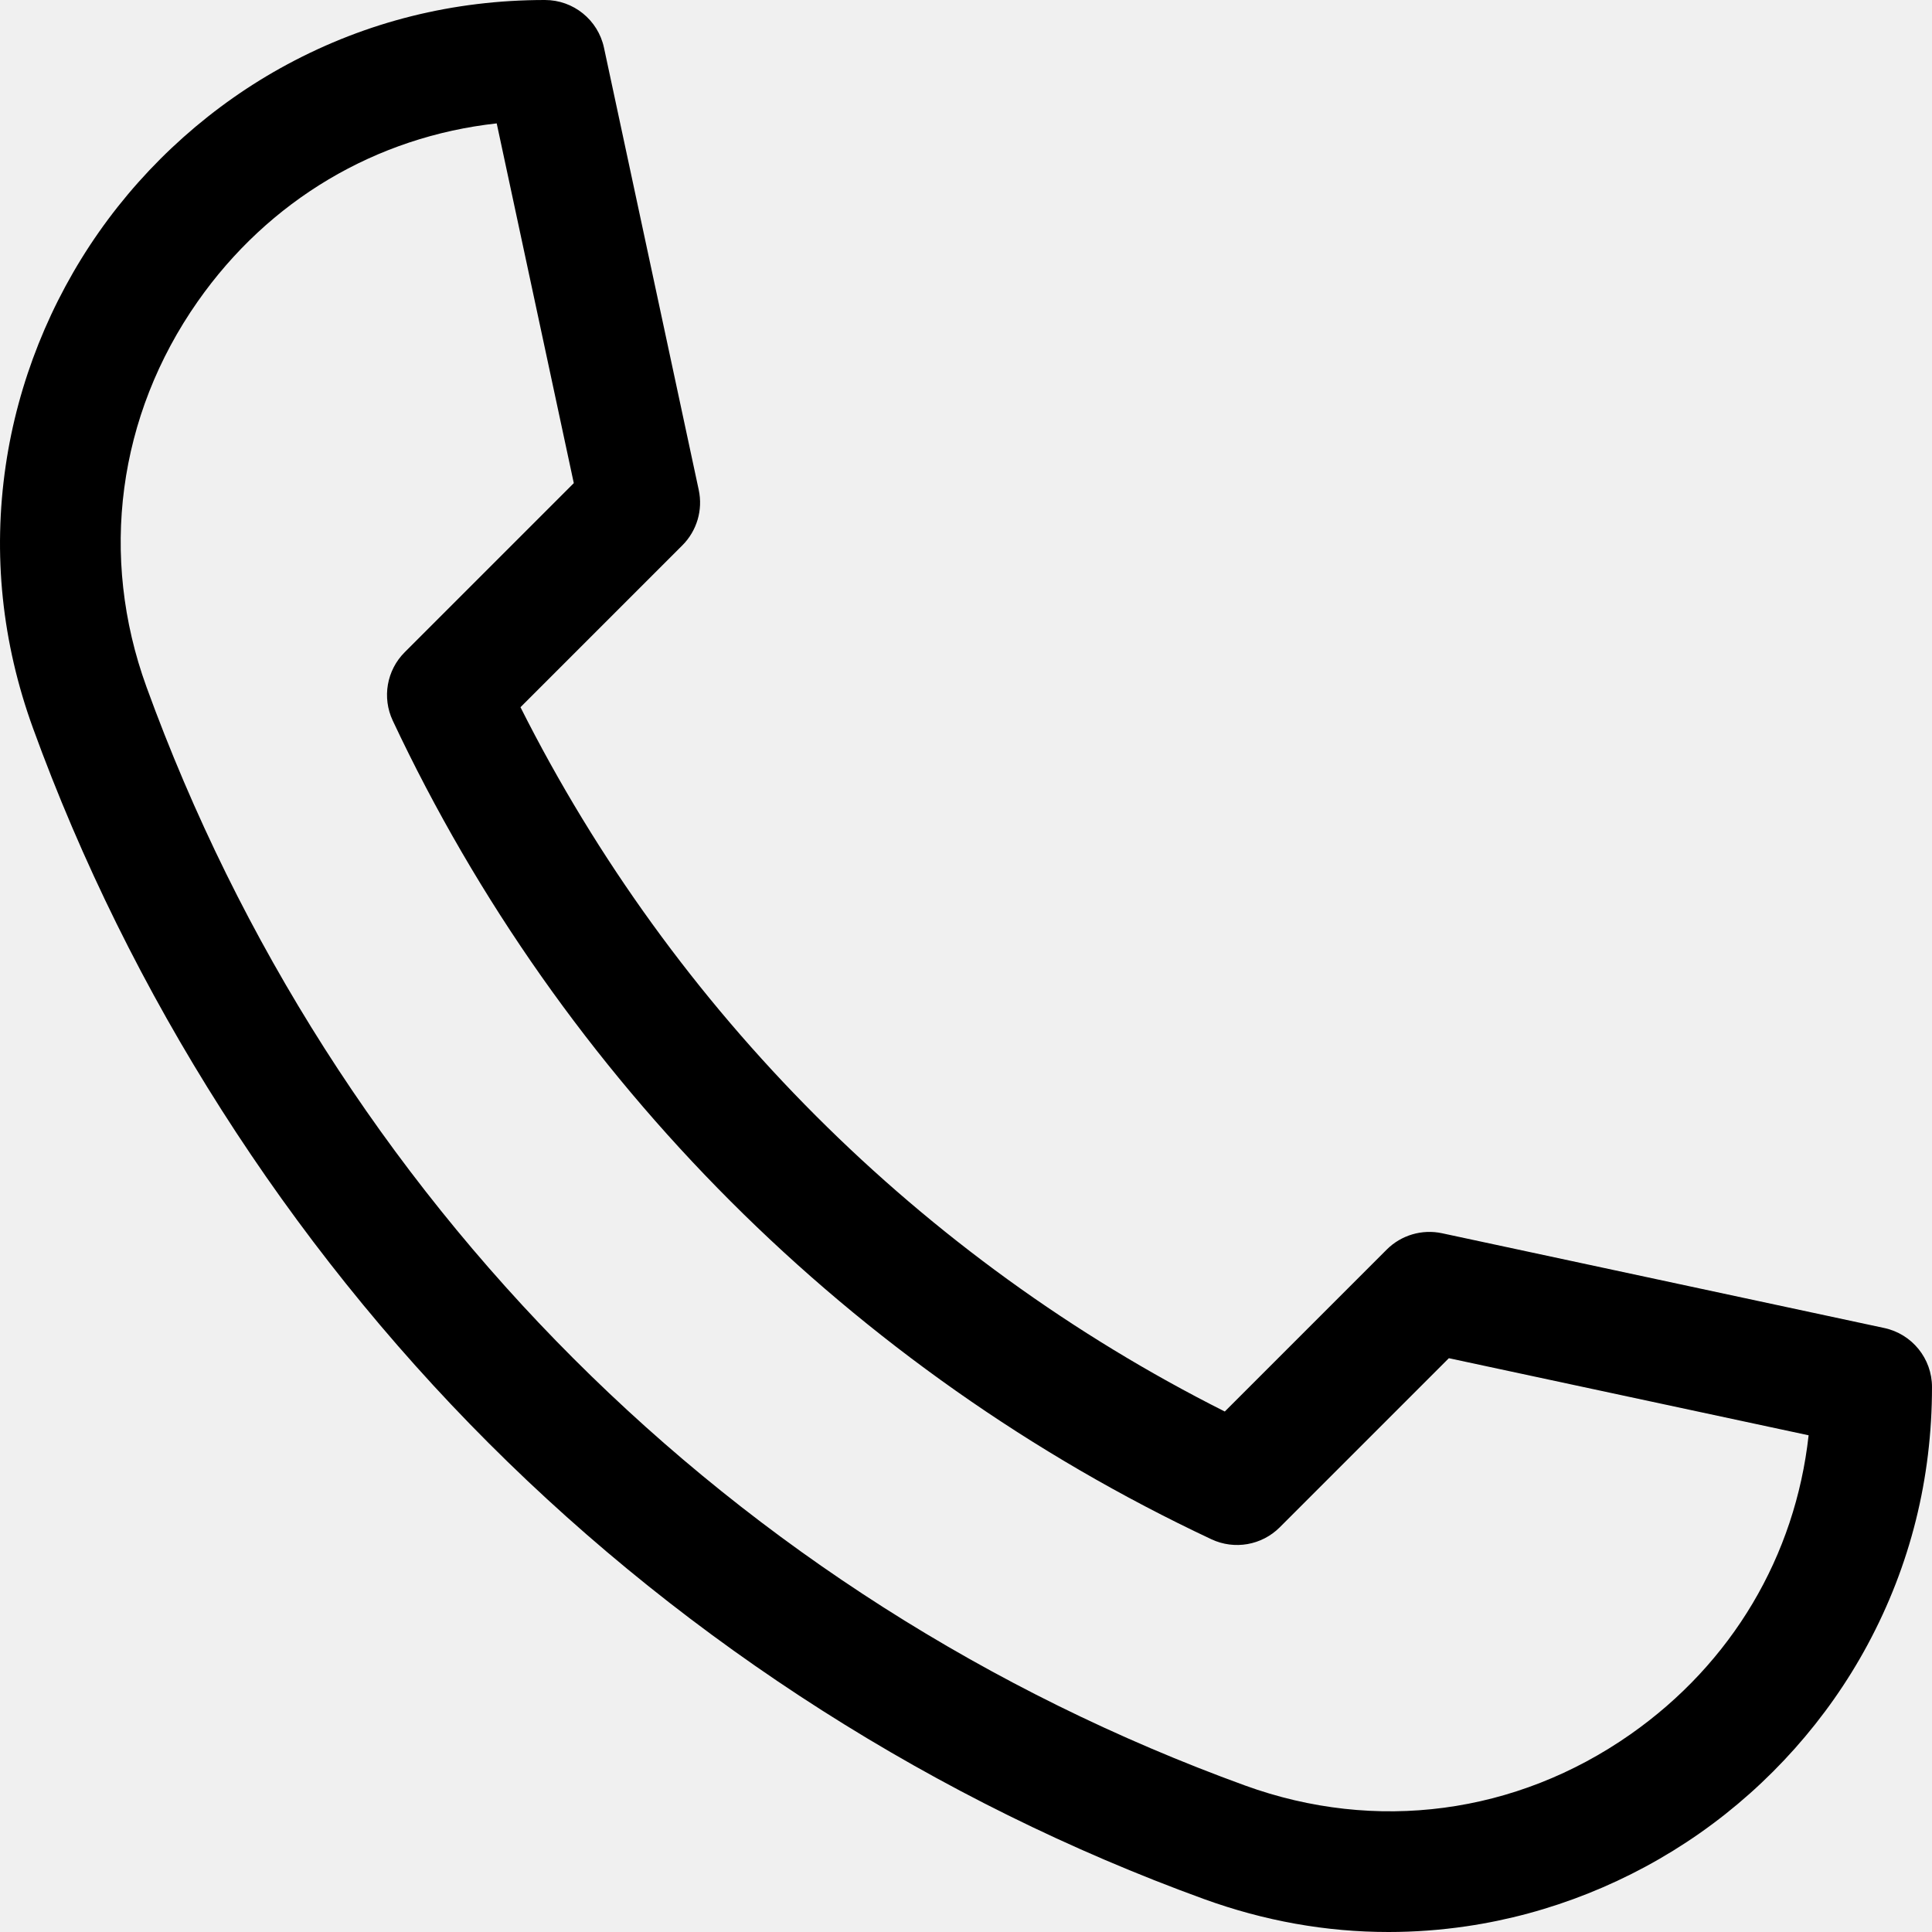
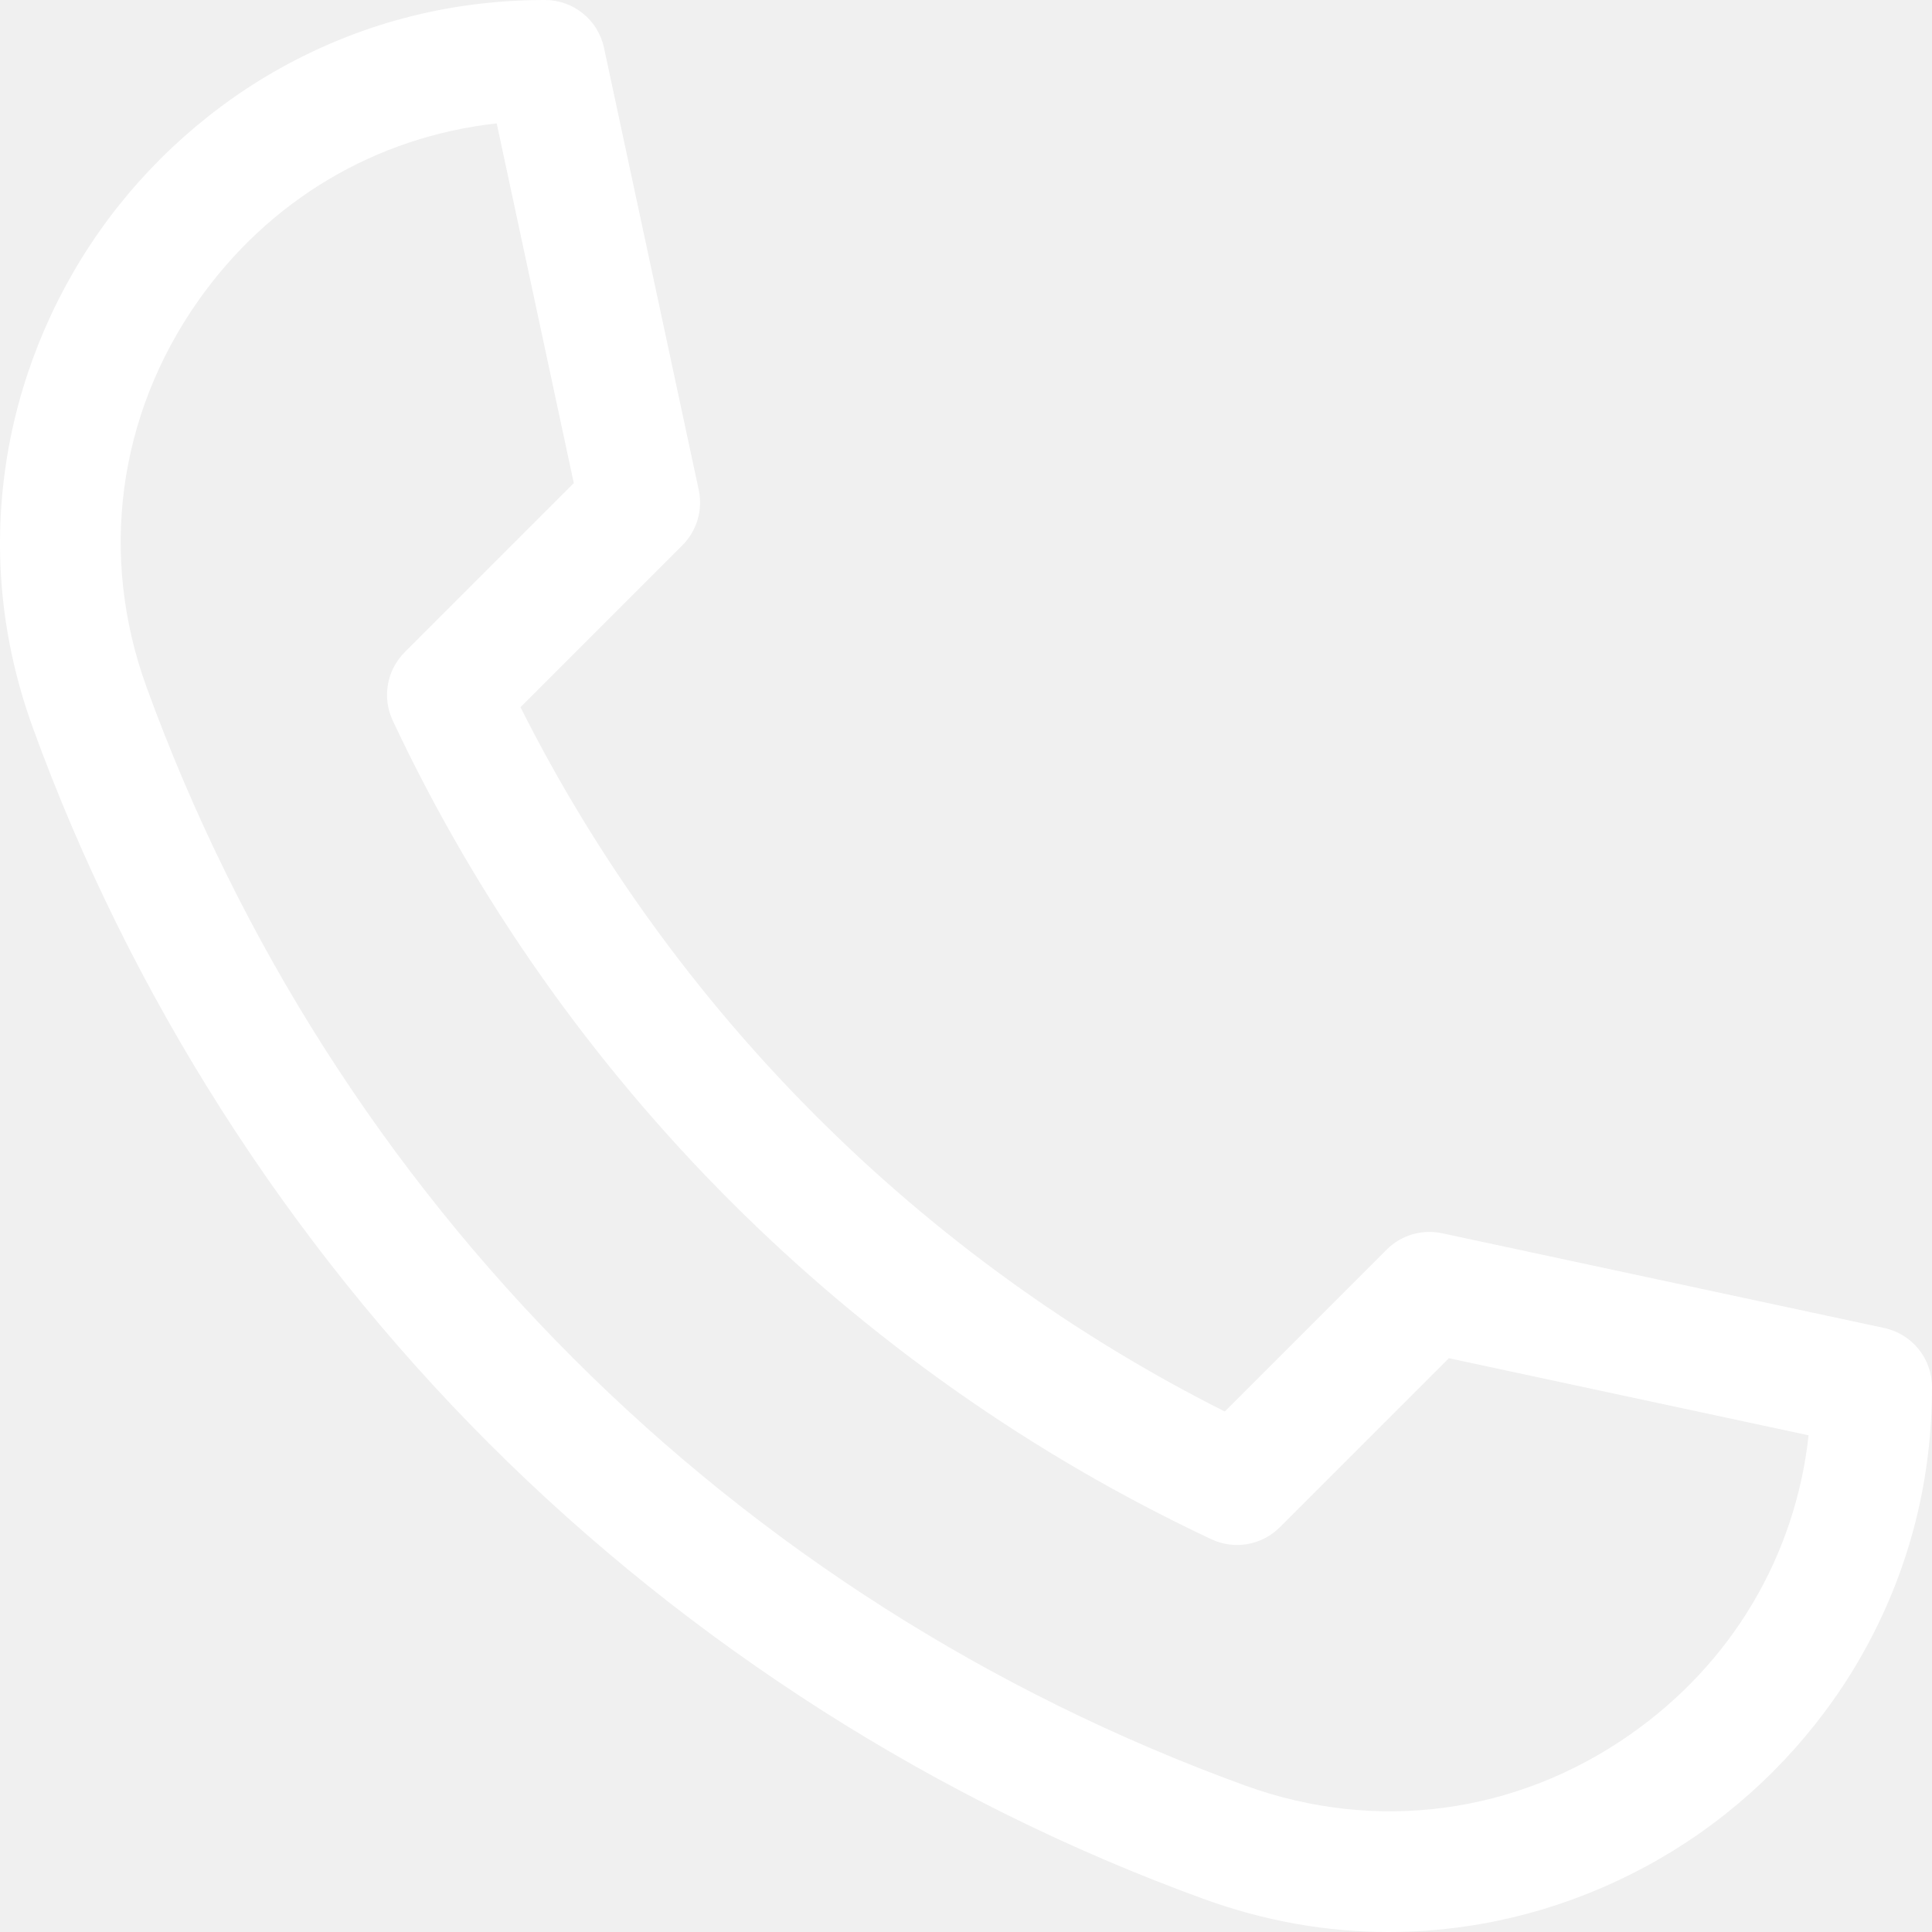
<svg xmlns="http://www.w3.org/2000/svg" id="Layer_1" enable-background="new 0 0 512.021 512.021" height="512" viewBox="0 0 512.021 512.021" width="512">
  <g>
-     <path d="m367.988 512.021c-16.528 0-32.916-2.922-48.941-8.744-70.598-25.646-136.128-67.416-189.508-120.795s-95.15-118.91-120.795-189.508c-8.241-22.688-10.673-46.108-7.226-69.612 3.229-22.016 11.757-43.389 24.663-61.809 12.963-18.501 30.245-33.889 49.977-44.5 21.042-11.315 44.009-17.053 68.265-17.053 7.544 0 14.064 5.271 15.645 12.647l25.114 117.199c1.137 5.307-.494 10.829-4.331 14.667l-42.913 42.912c40.482 80.486 106.17 146.174 186.656 186.656l42.912-42.913c3.838-3.837 9.361-5.466 14.667-4.331l117.199 25.114c7.377 1.581 12.647 8.101 12.647 15.645 0 24.256-5.738 47.224-17.054 68.266-10.611 19.732-25.999 37.014-44.5 49.977-18.419 12.906-39.792 21.434-61.809 24.663-6.899 1.013-13.797 1.518-20.668 1.519zm-236.349-479.321c-31.995 3.532-60.393 20.302-79.251 47.217-21.206 30.265-26.151 67.49-13.567 102.132 49.304 135.726 155.425 241.847 291.151 291.151 34.641 12.584 71.866 7.64 102.132-13.567 26.915-18.858 43.685-47.256 47.217-79.251l-95.341-20.43-44.816 44.816c-4.769 4.769-12.015 6.036-18.117 3.168-95.19-44.72-172.242-121.772-216.962-216.962-2.867-6.103-1.601-13.349 3.168-18.117l44.816-44.816z" />
+     <path fill="#fff" d="m367.988 512.021c-16.528 0-32.916-2.922-48.941-8.744-70.598-25.646-136.128-67.416-189.508-120.795s-95.15-118.91-120.795-189.508c-8.241-22.688-10.673-46.108-7.226-69.612 3.229-22.016 11.757-43.389 24.663-61.809 12.963-18.501 30.245-33.889 49.977-44.5 21.042-11.315 44.009-17.053 68.265-17.053 7.544 0 14.064 5.271 15.645 12.647l25.114 117.199c1.137 5.307-.494 10.829-4.331 14.667l-42.913 42.912c40.482 80.486 106.17 146.174 186.656 186.656l42.912-42.913c3.838-3.837 9.361-5.466 14.667-4.331l117.199 25.114c7.377 1.581 12.647 8.101 12.647 15.645 0 24.256-5.738 47.224-17.054 68.266-10.611 19.732-25.999 37.014-44.5 49.977-18.419 12.906-39.792 21.434-61.809 24.663-6.899 1.013-13.797 1.518-20.668 1.519zm-236.349-479.321c-31.995 3.532-60.393 20.302-79.251 47.217-21.206 30.265-26.151 67.49-13.567 102.132 49.304 135.726 155.425 241.847 291.151 291.151 34.641 12.584 71.866 7.64 102.132-13.567 26.915-18.858 43.685-47.256 47.217-79.251l-95.341-20.43-44.816 44.816c-4.769 4.769-12.015 6.036-18.117 3.168-95.19-44.72-172.242-121.772-216.962-216.962-2.867-6.103-1.601-13.349 3.168-18.117l44.816-44.816z" />
  </g>
</svg>
